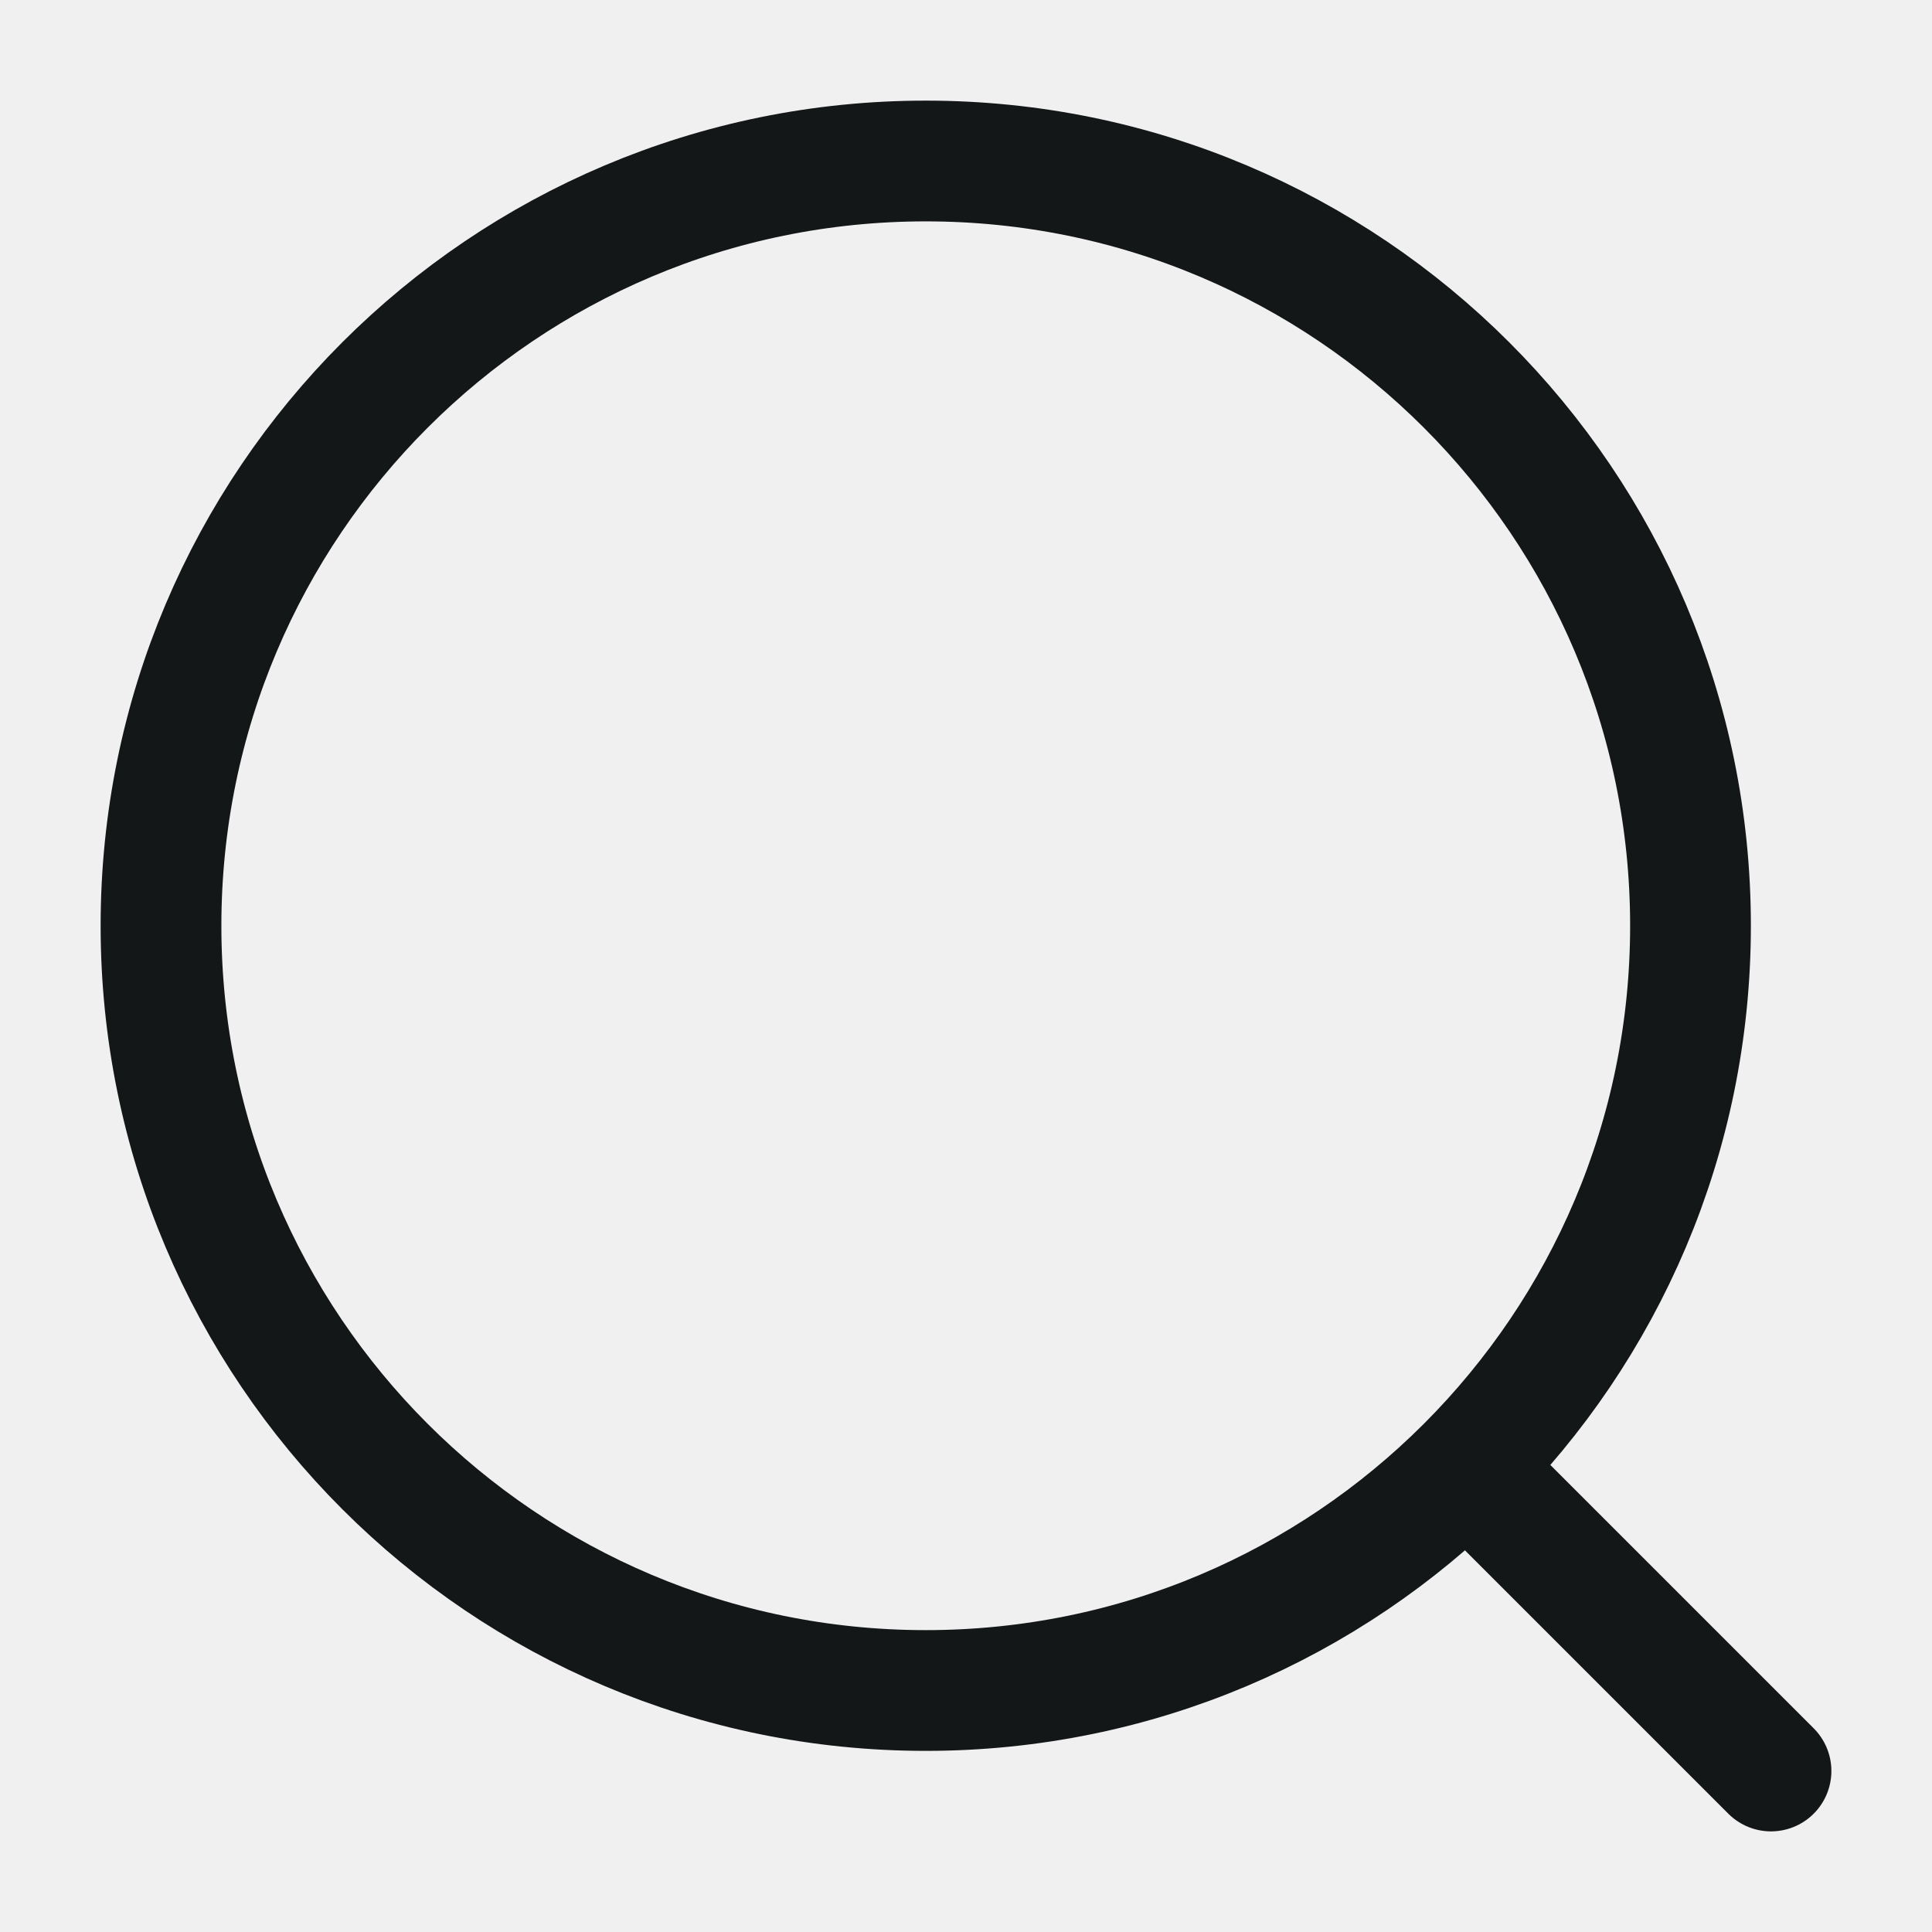
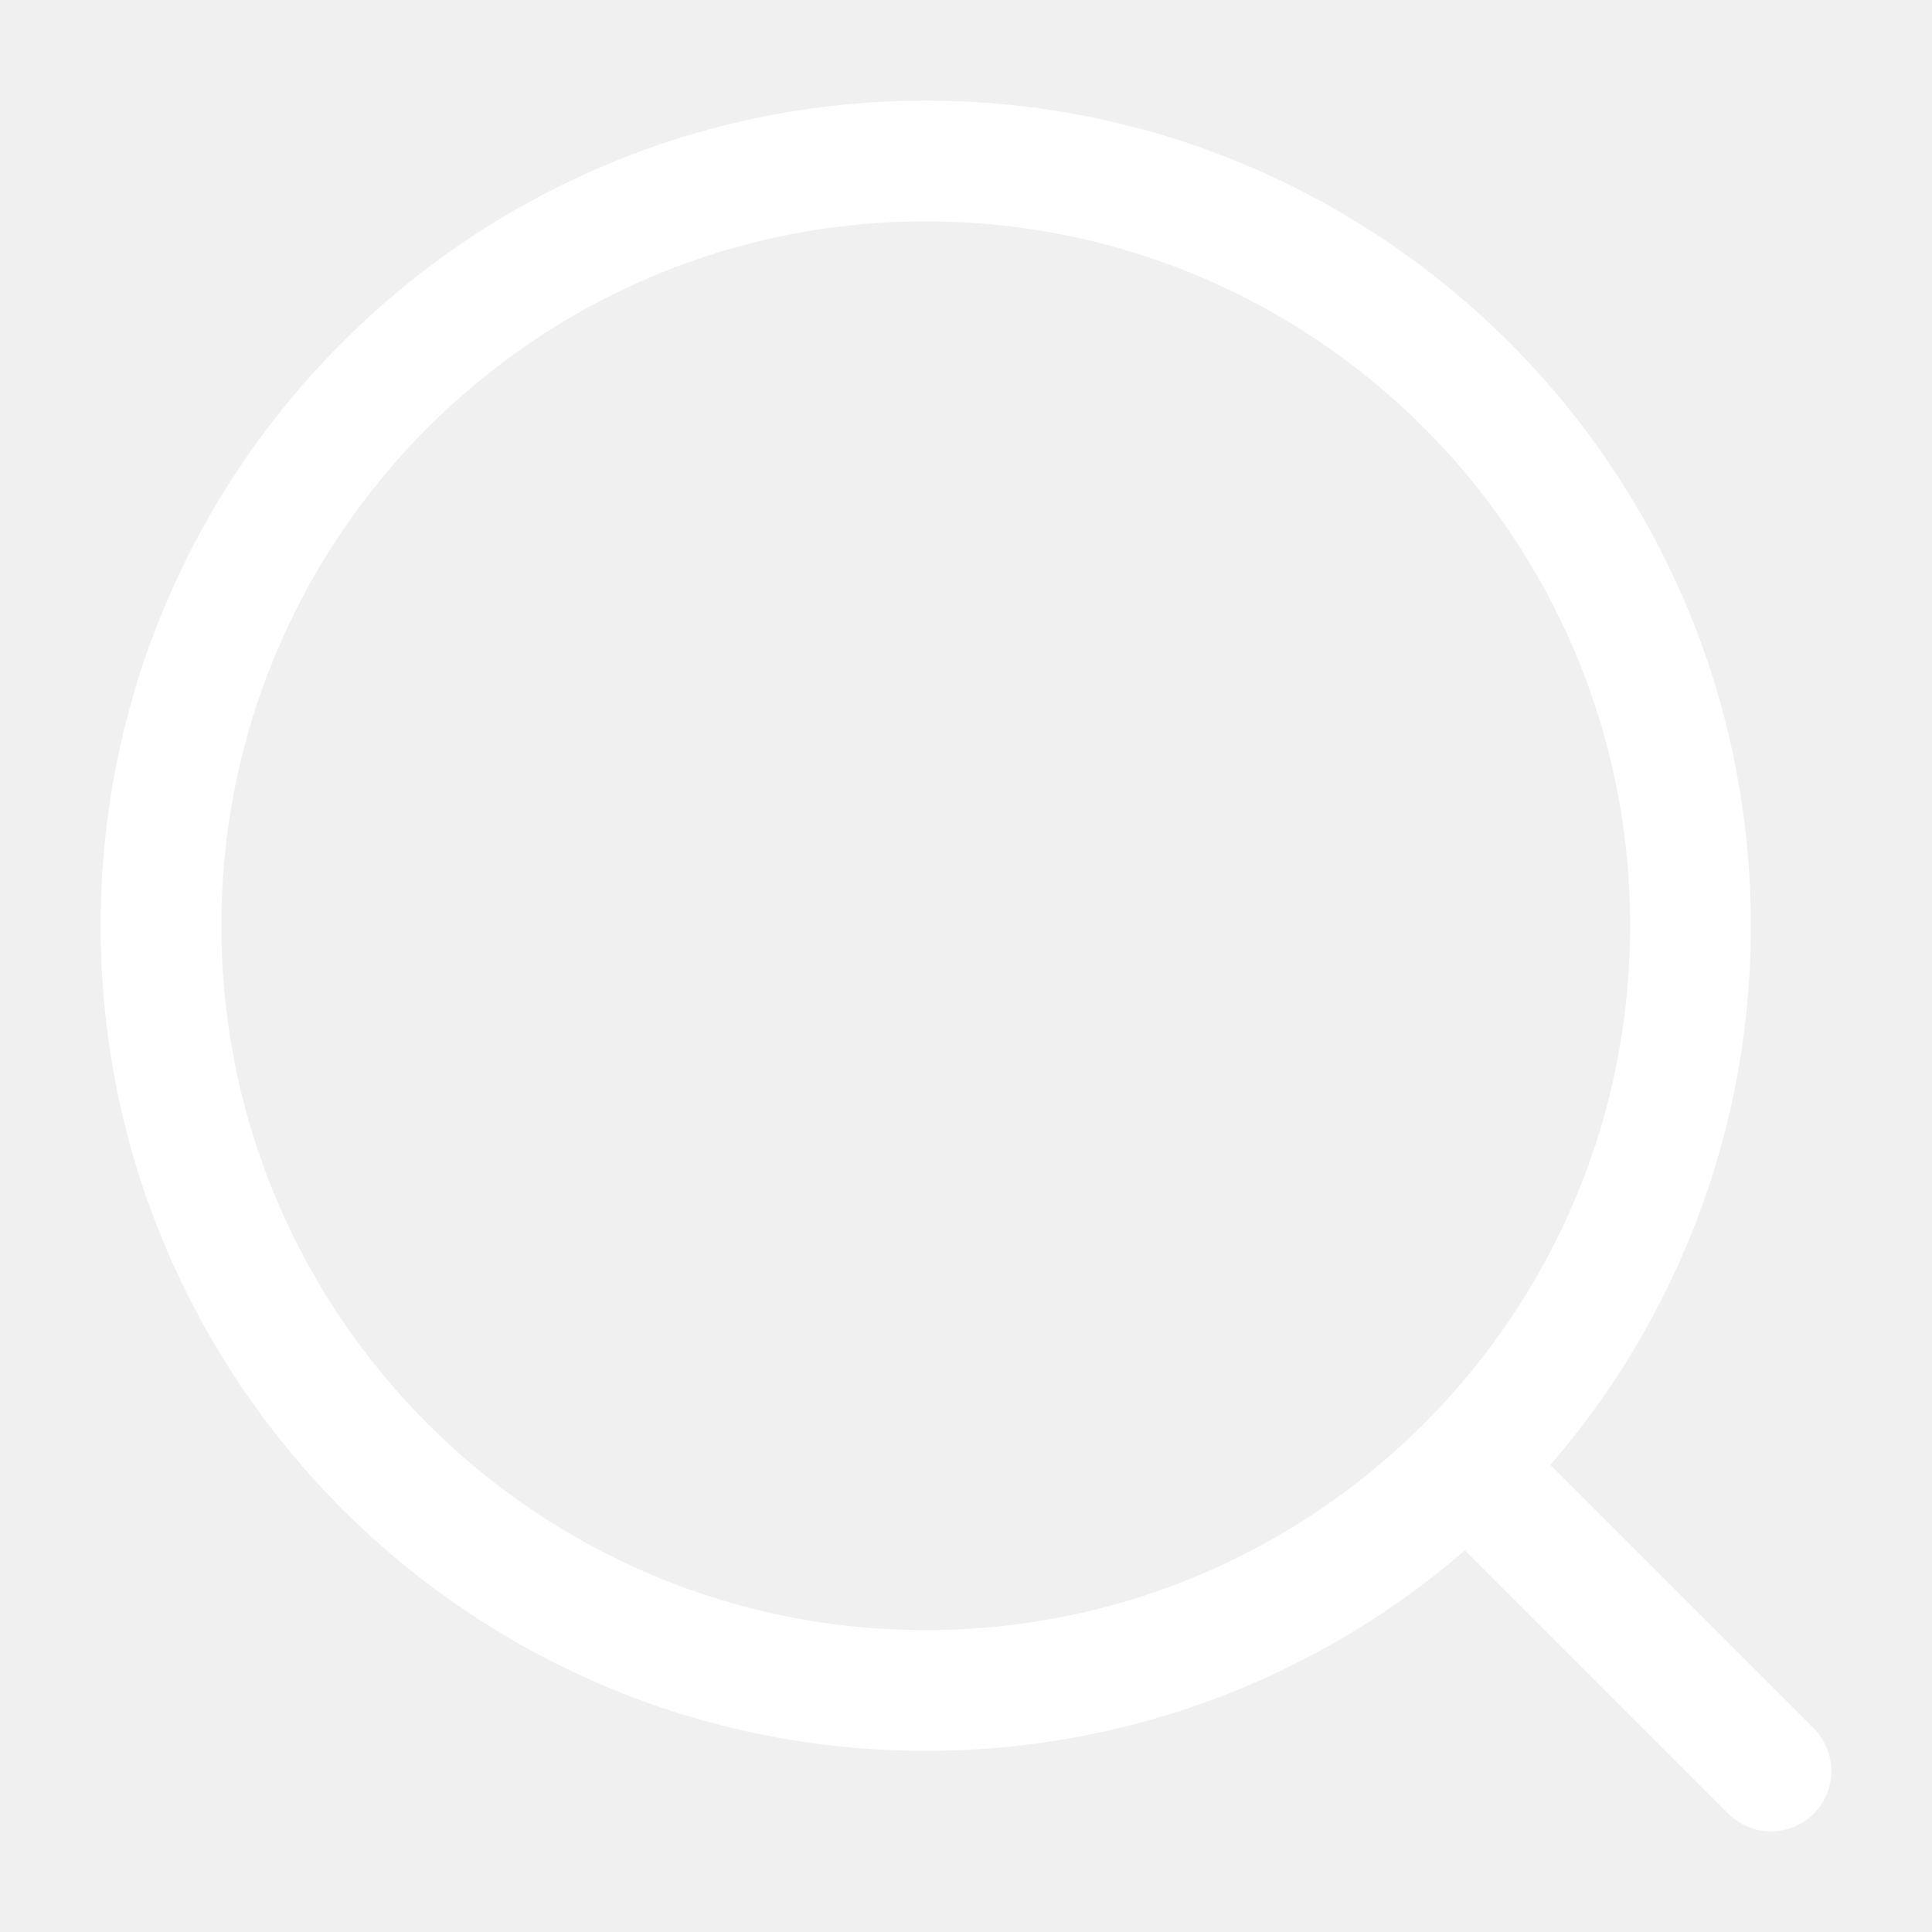
<svg xmlns="http://www.w3.org/2000/svg" width="24" height="24" viewBox="0 0 24 24" fill="none">
-   <path d="M18.5 18.5L22 22M21 11.5C21 6.253 16.747 2 11.5 2C6.253 2 2 6.253 2 11.5C2 16.747 6.253 21 11.5 21C16.747 21 21 16.747 21 11.5Z" stroke="#141718" stroke-width="1.5" stroke-linecap="round" stroke-linejoin="round" />
+   <path d="M18.5 18.5L22 22M21 11.5C21 6.253 16.747 2 11.5 2C6.253 2 2 6.253 2 11.5C2 16.747 6.253 21 11.5 21C16.747 21 21 16.747 21 11.5Z" stroke="#fff" stroke-width="1.5" stroke-linecap="round" stroke-linejoin="round" />
</svg>
